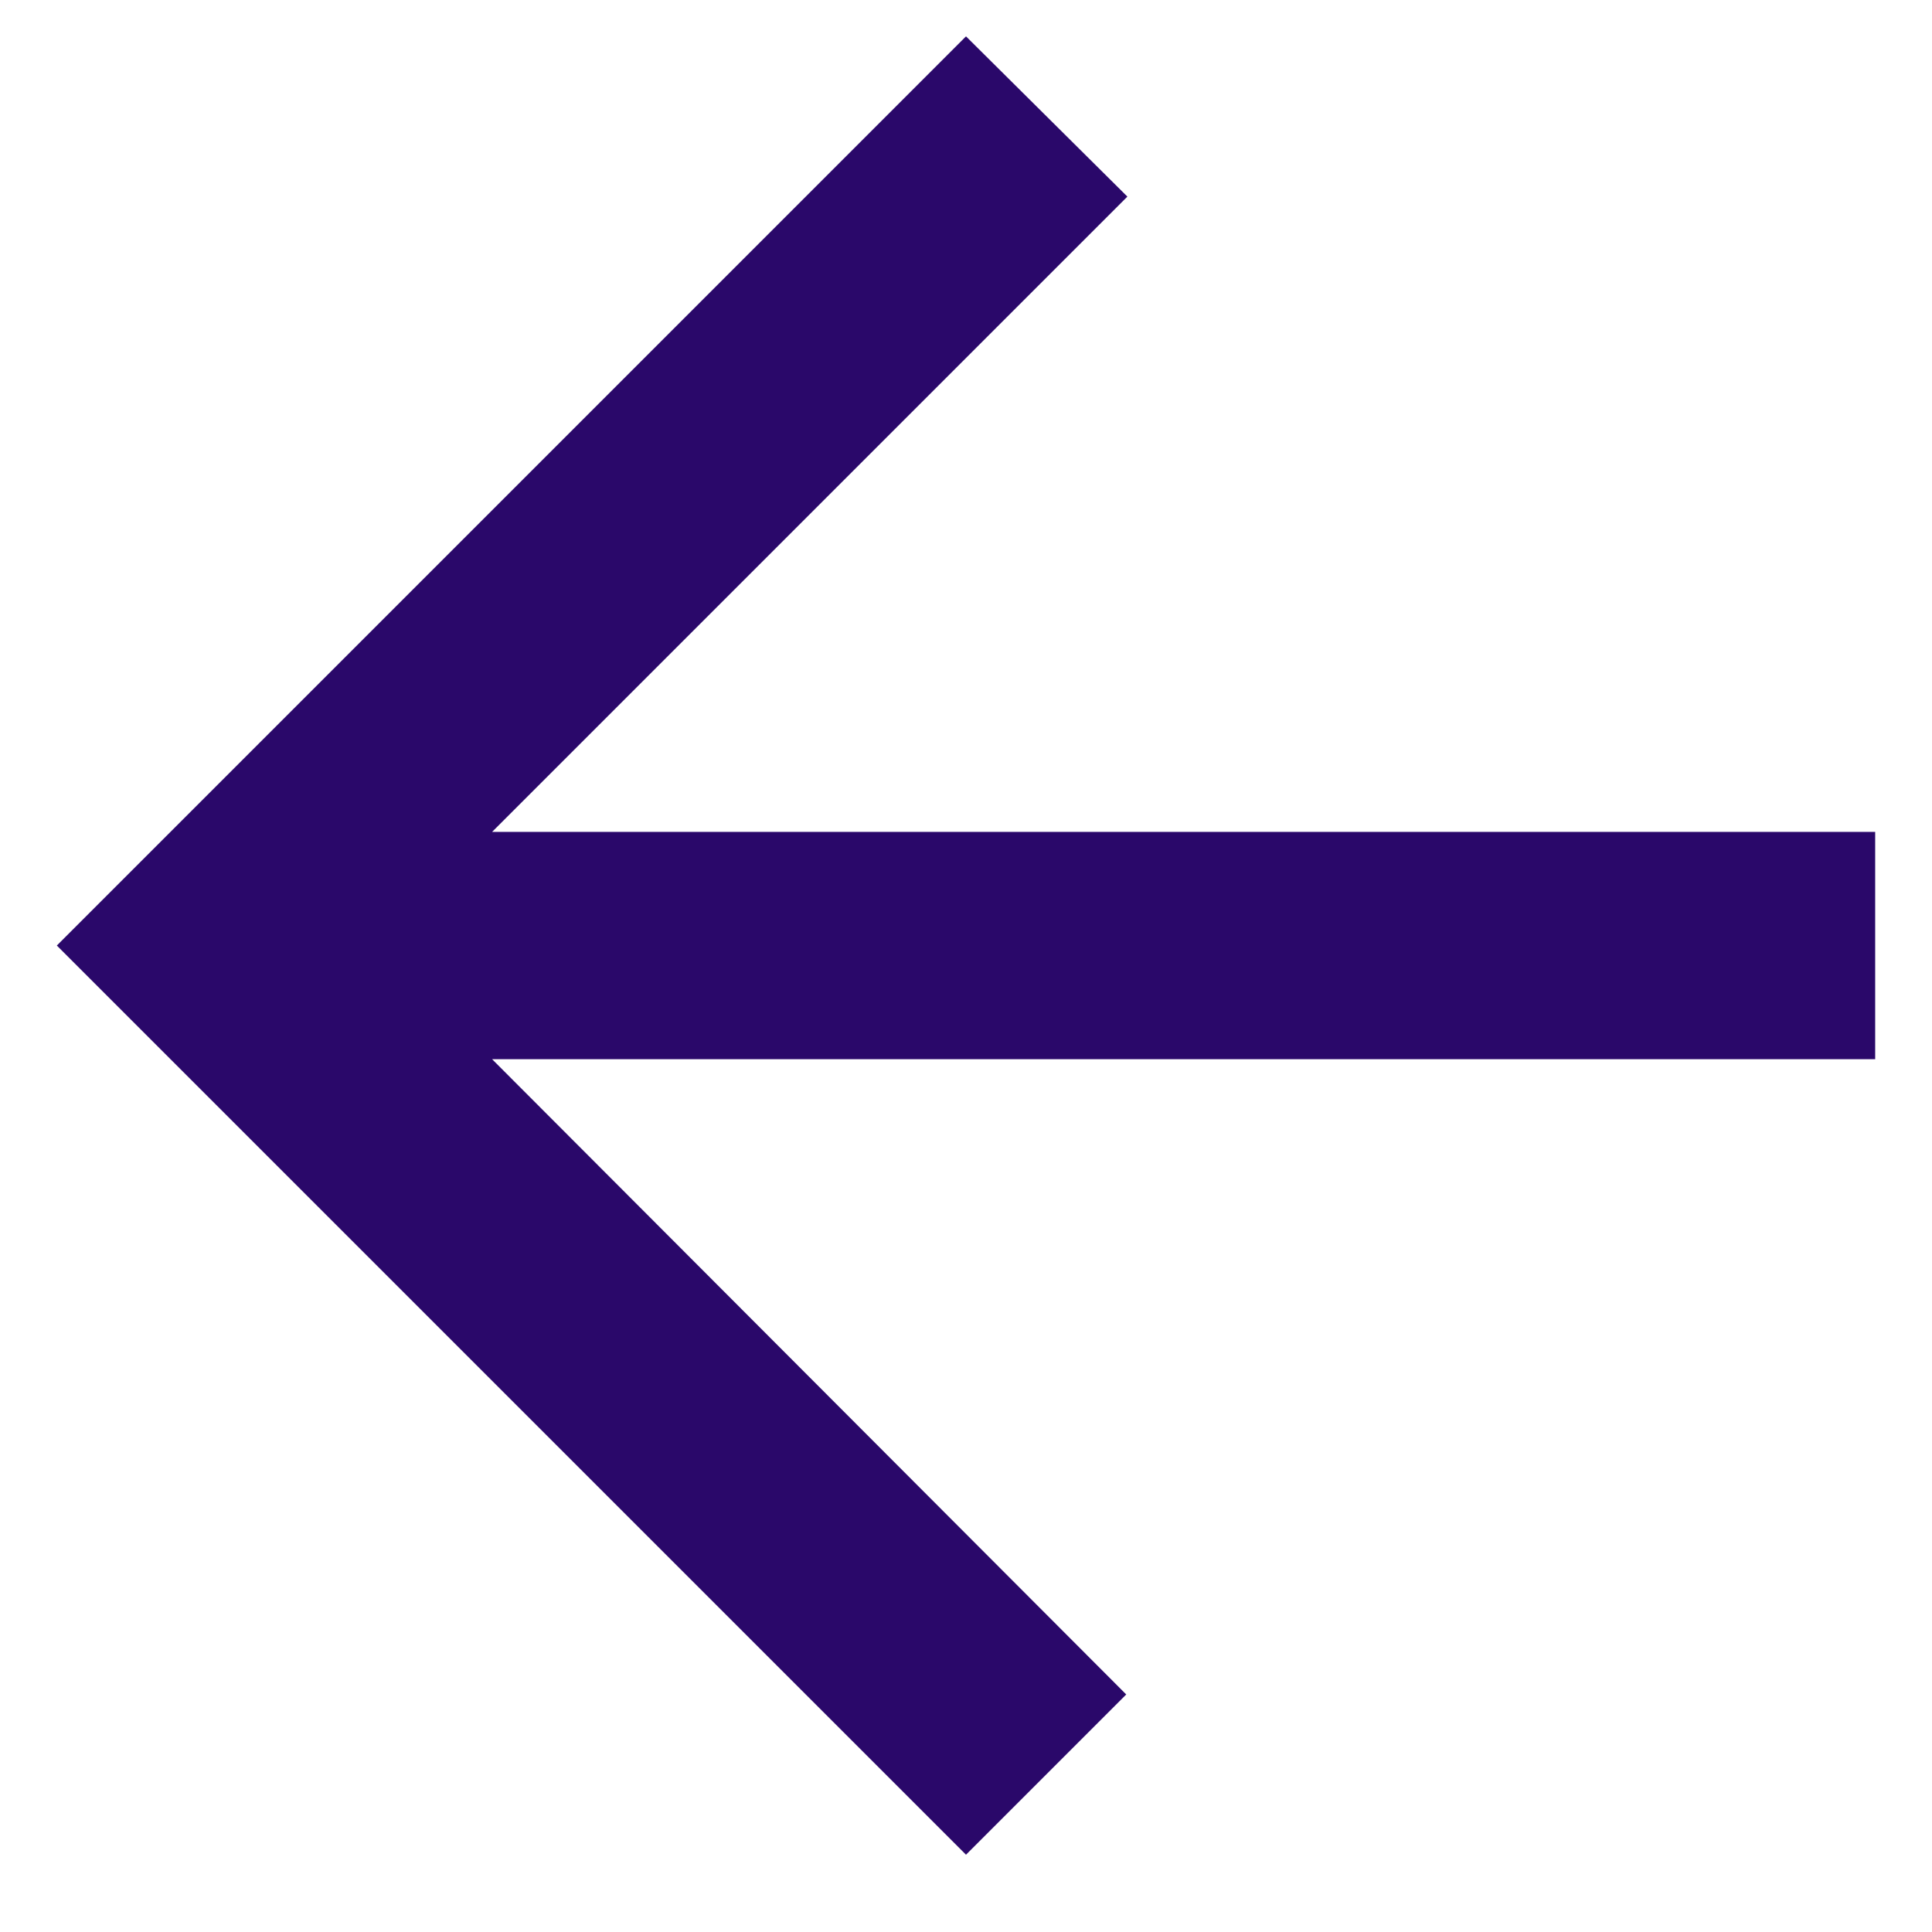
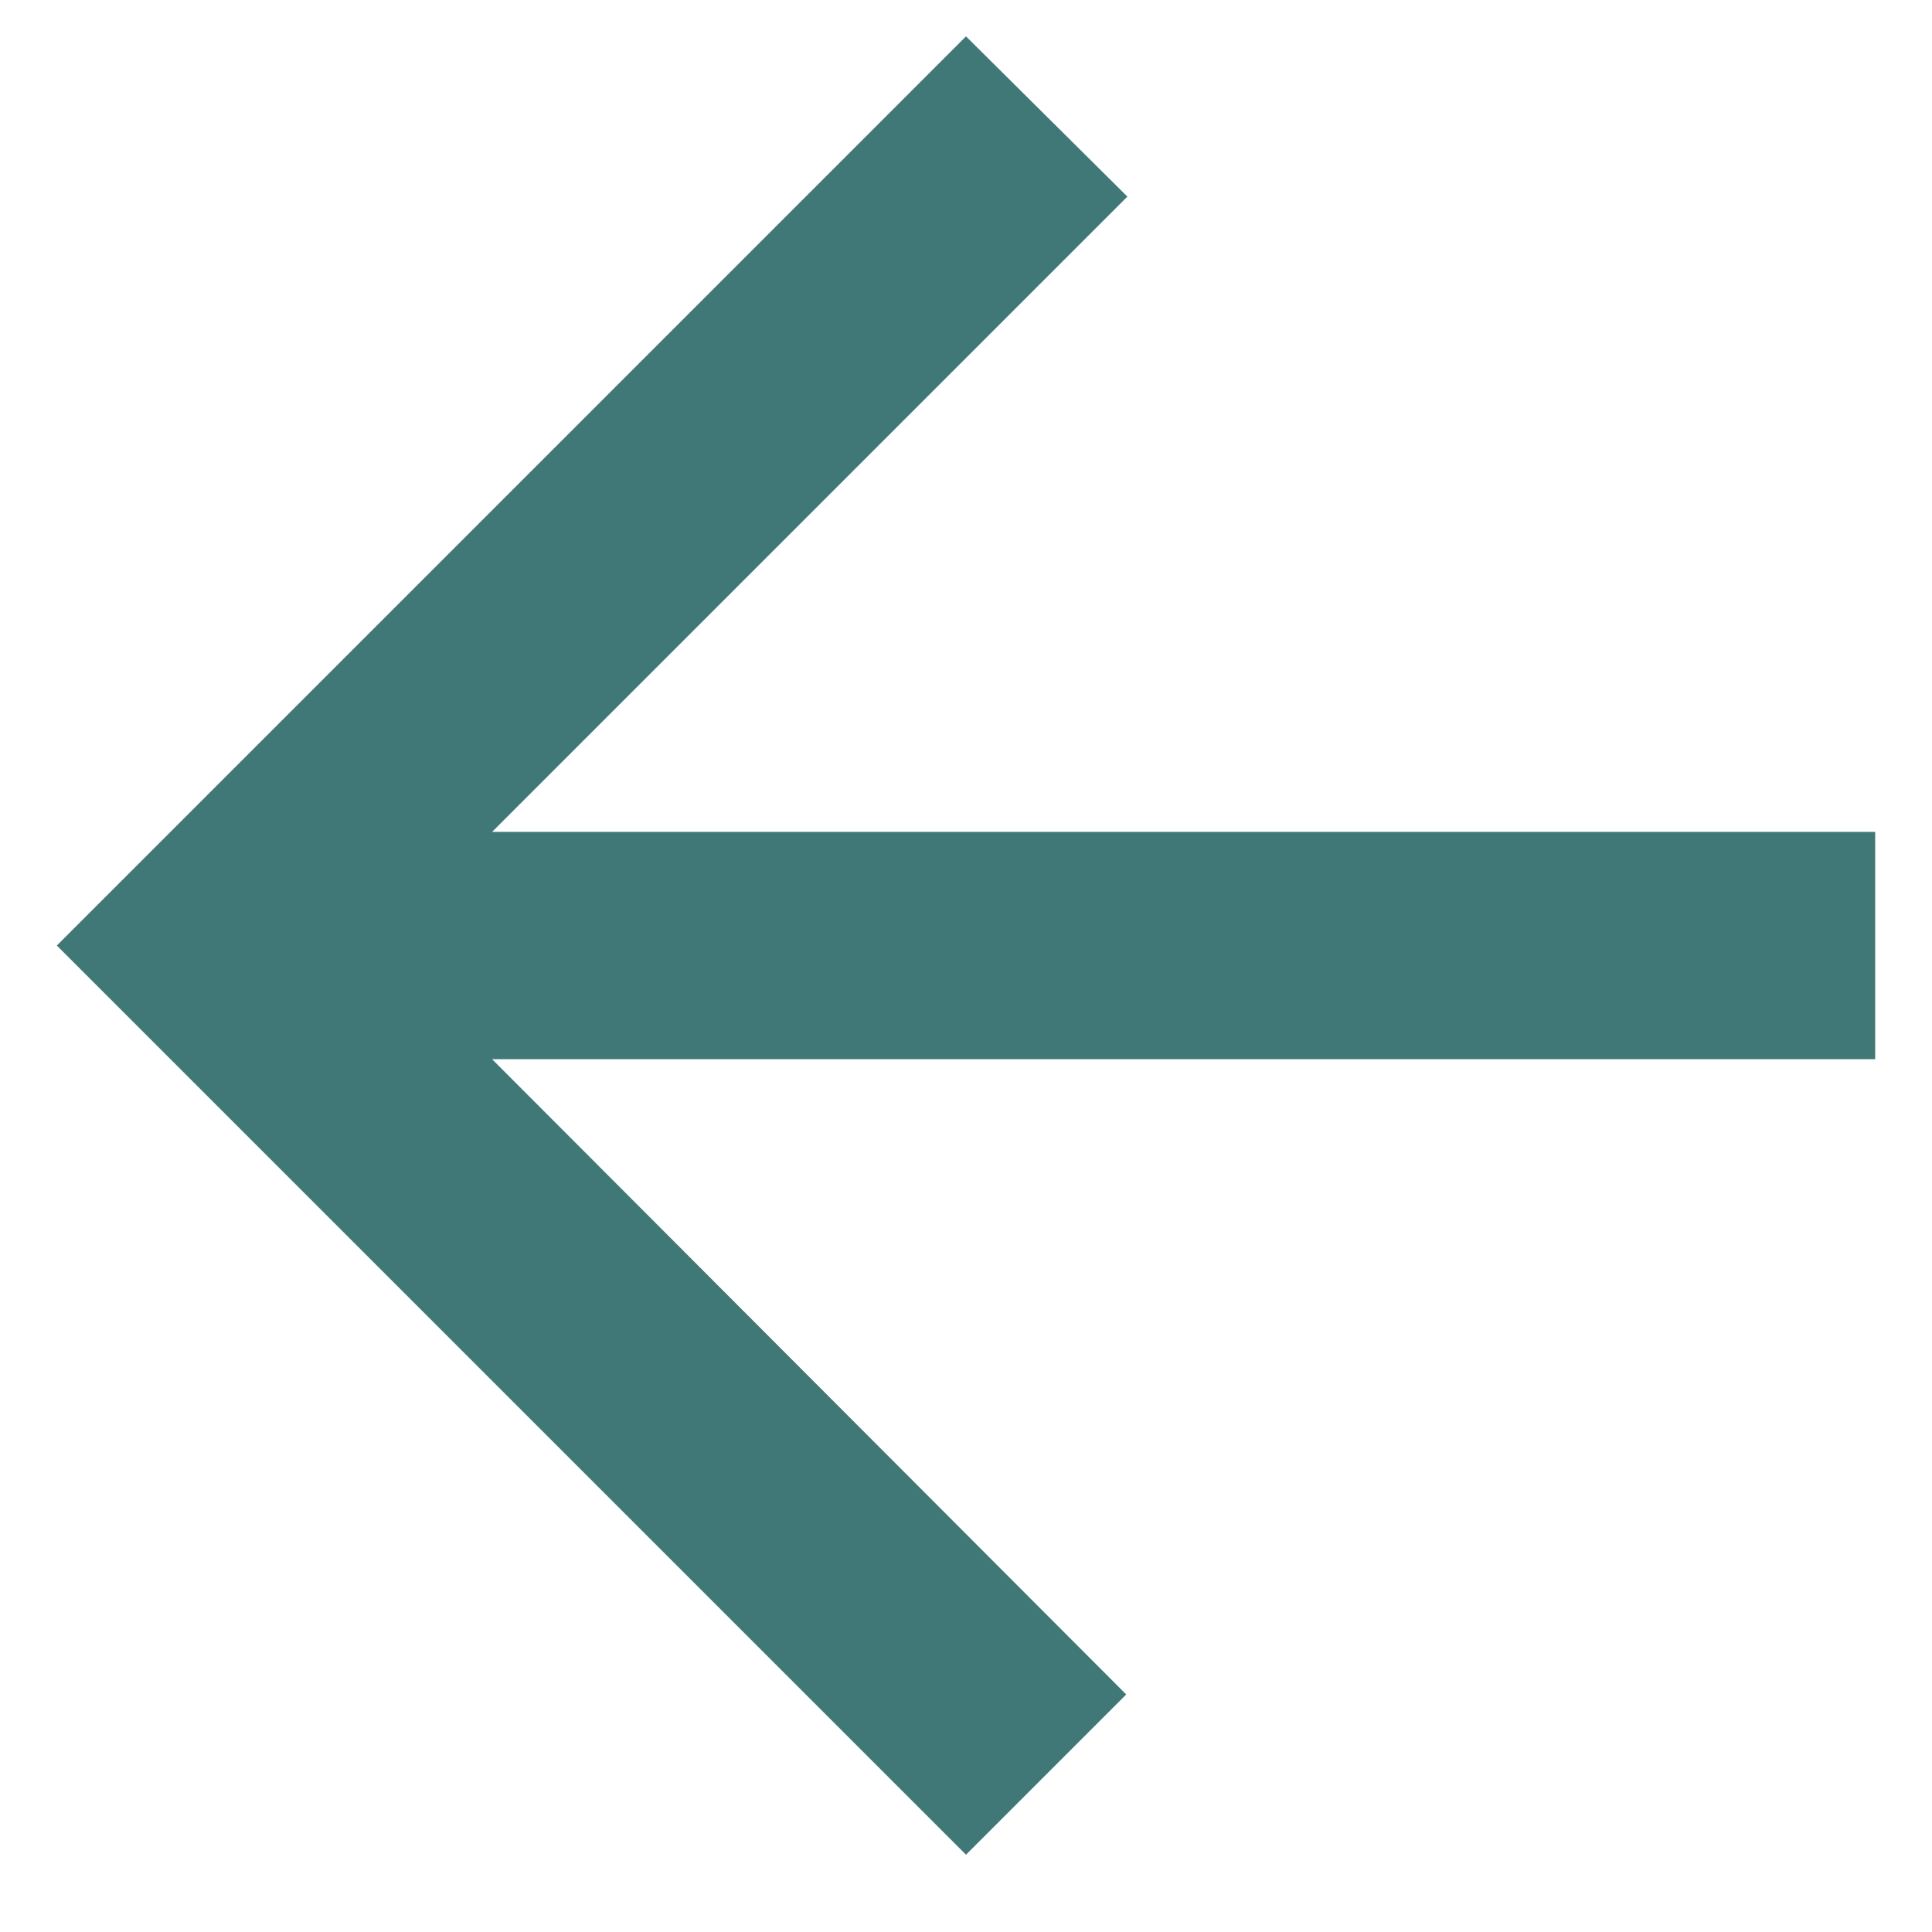
<svg xmlns="http://www.w3.org/2000/svg" width="17" height="17" viewBox="0 0 17 17" fill="none">
-   <path d="M16.5 7.32H4.33L9.92 1.73L8.5 0.32L0.5 8.32L8.5 16.32L9.91 14.91L4.33 9.32H16.5V7.32Z" fill="#2A086A" />
+   <path d="M16.5 7.32H4.33L9.92 1.73L8.5 0.32L0.5 8.32L8.5 16.32L9.91 14.91L4.33 9.32H16.5V7.32Z" fill="#407878" />
</svg>
